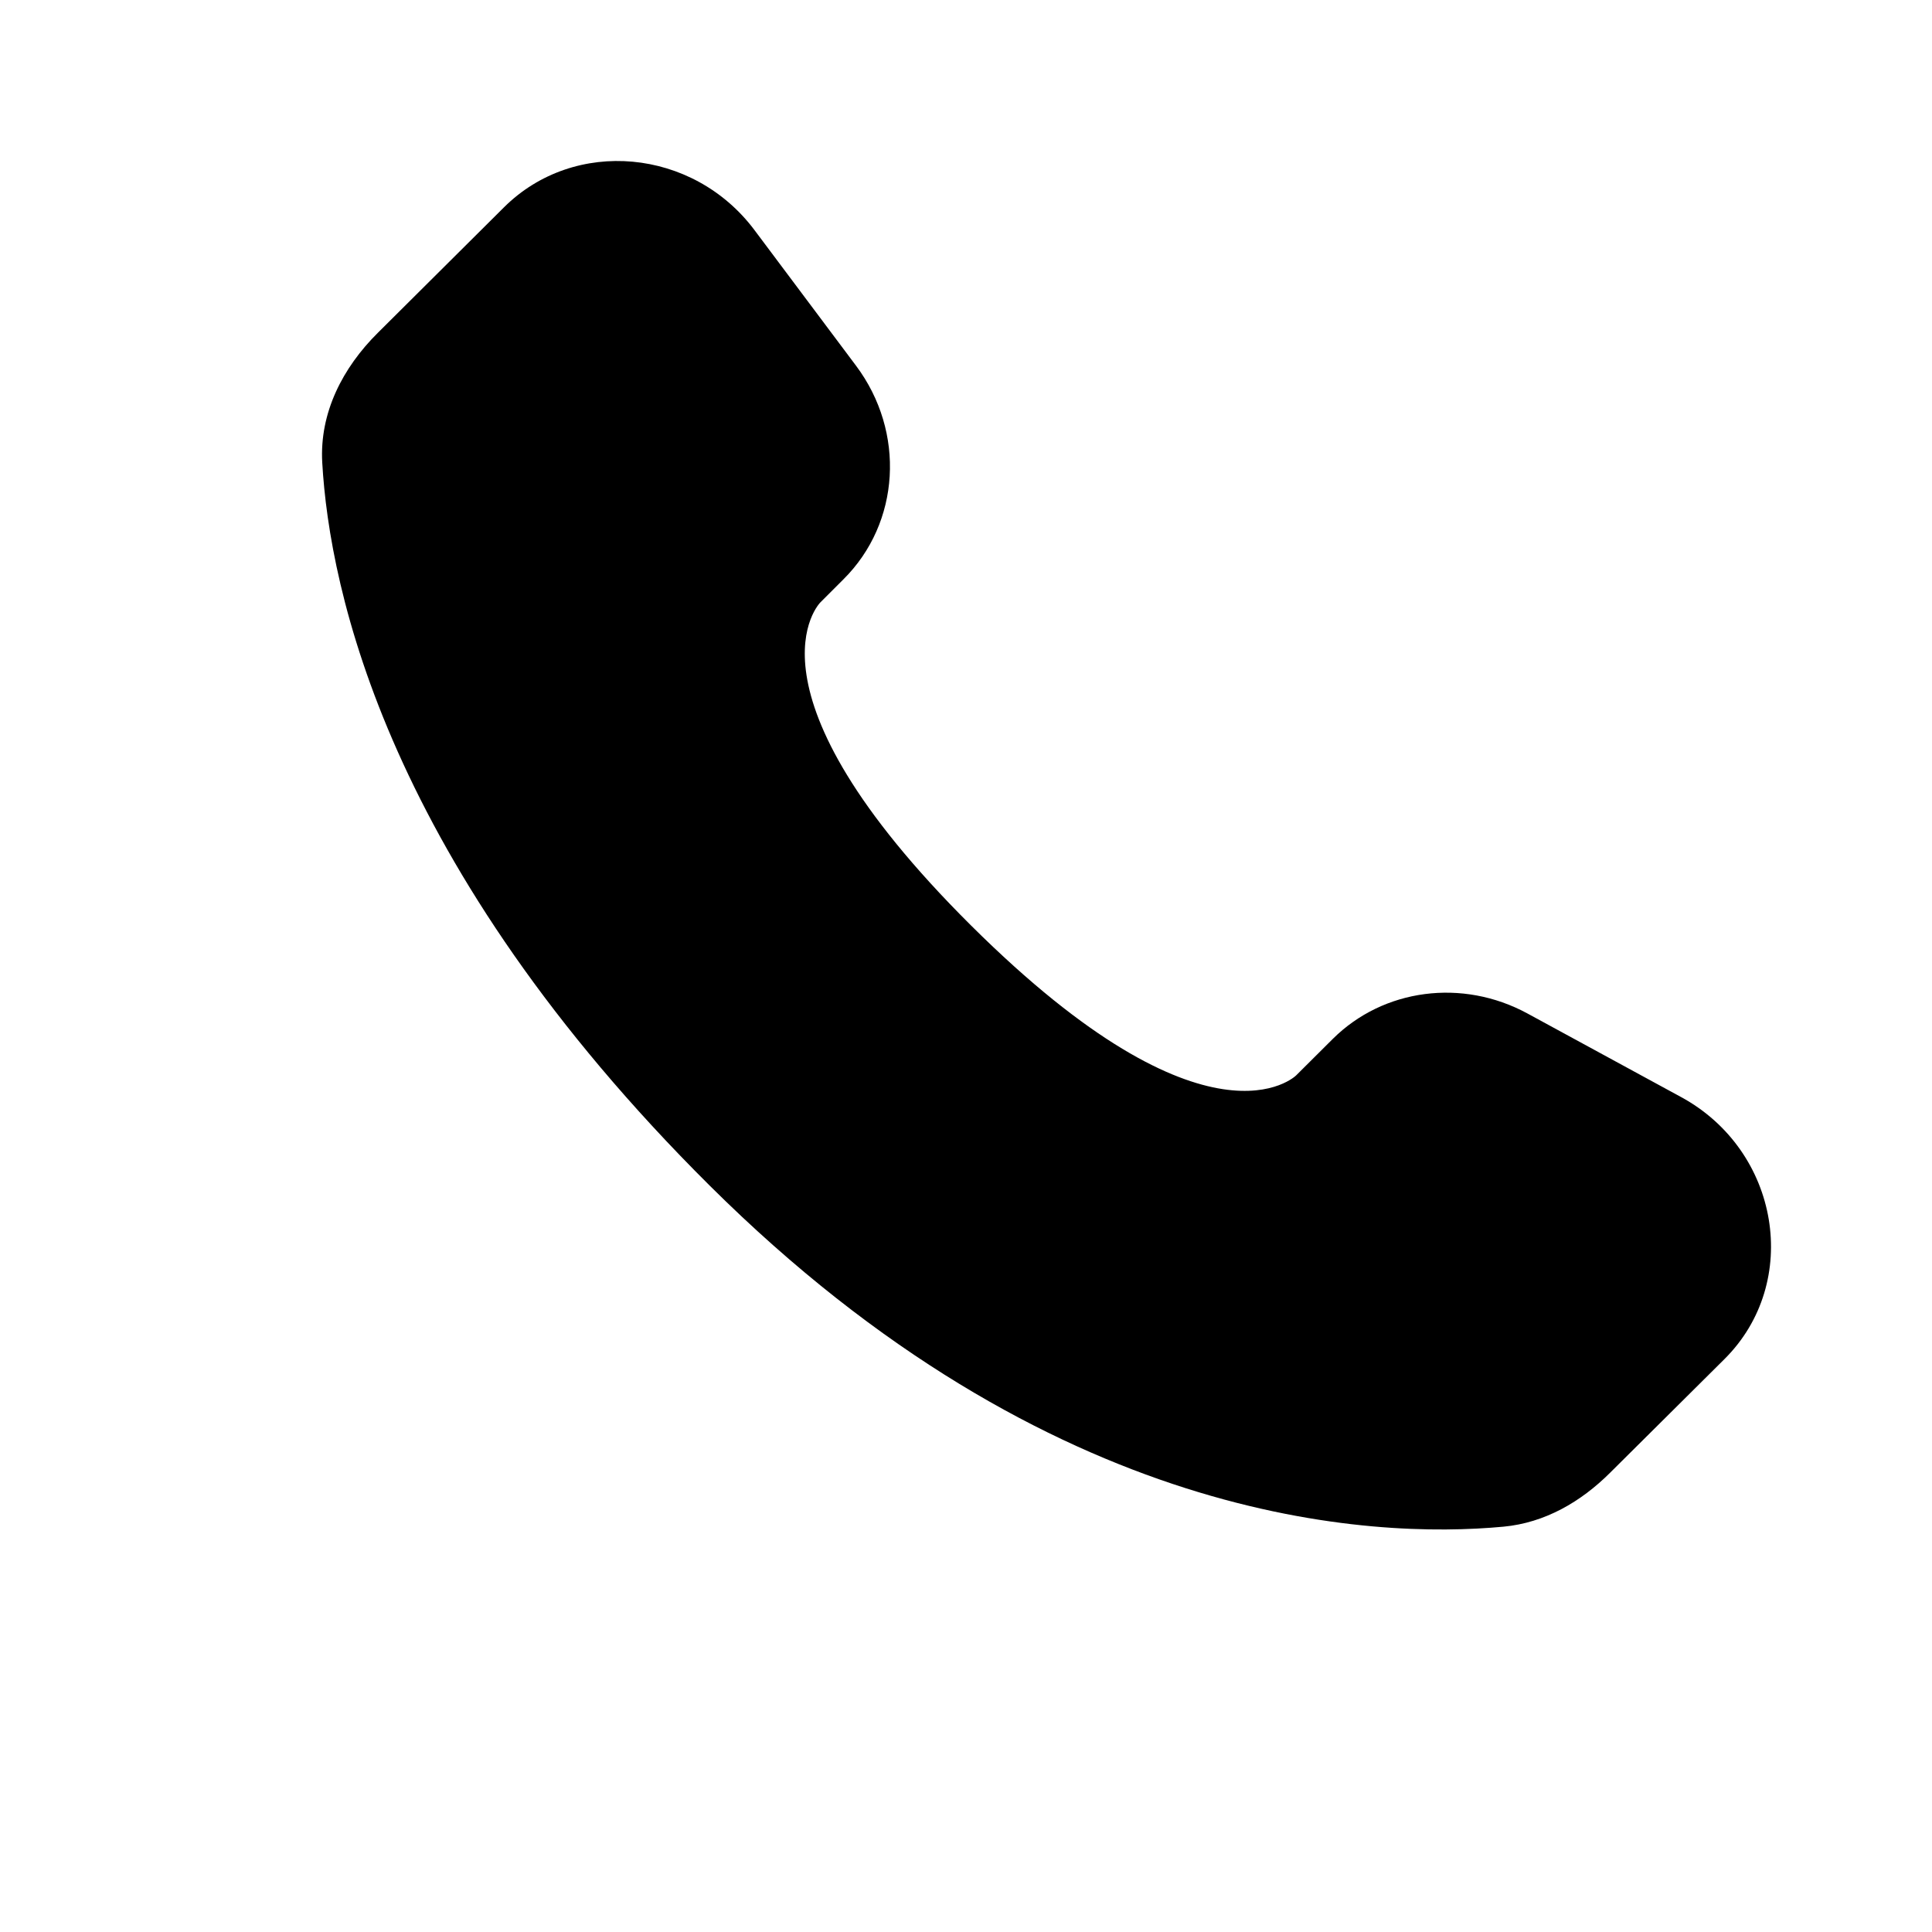
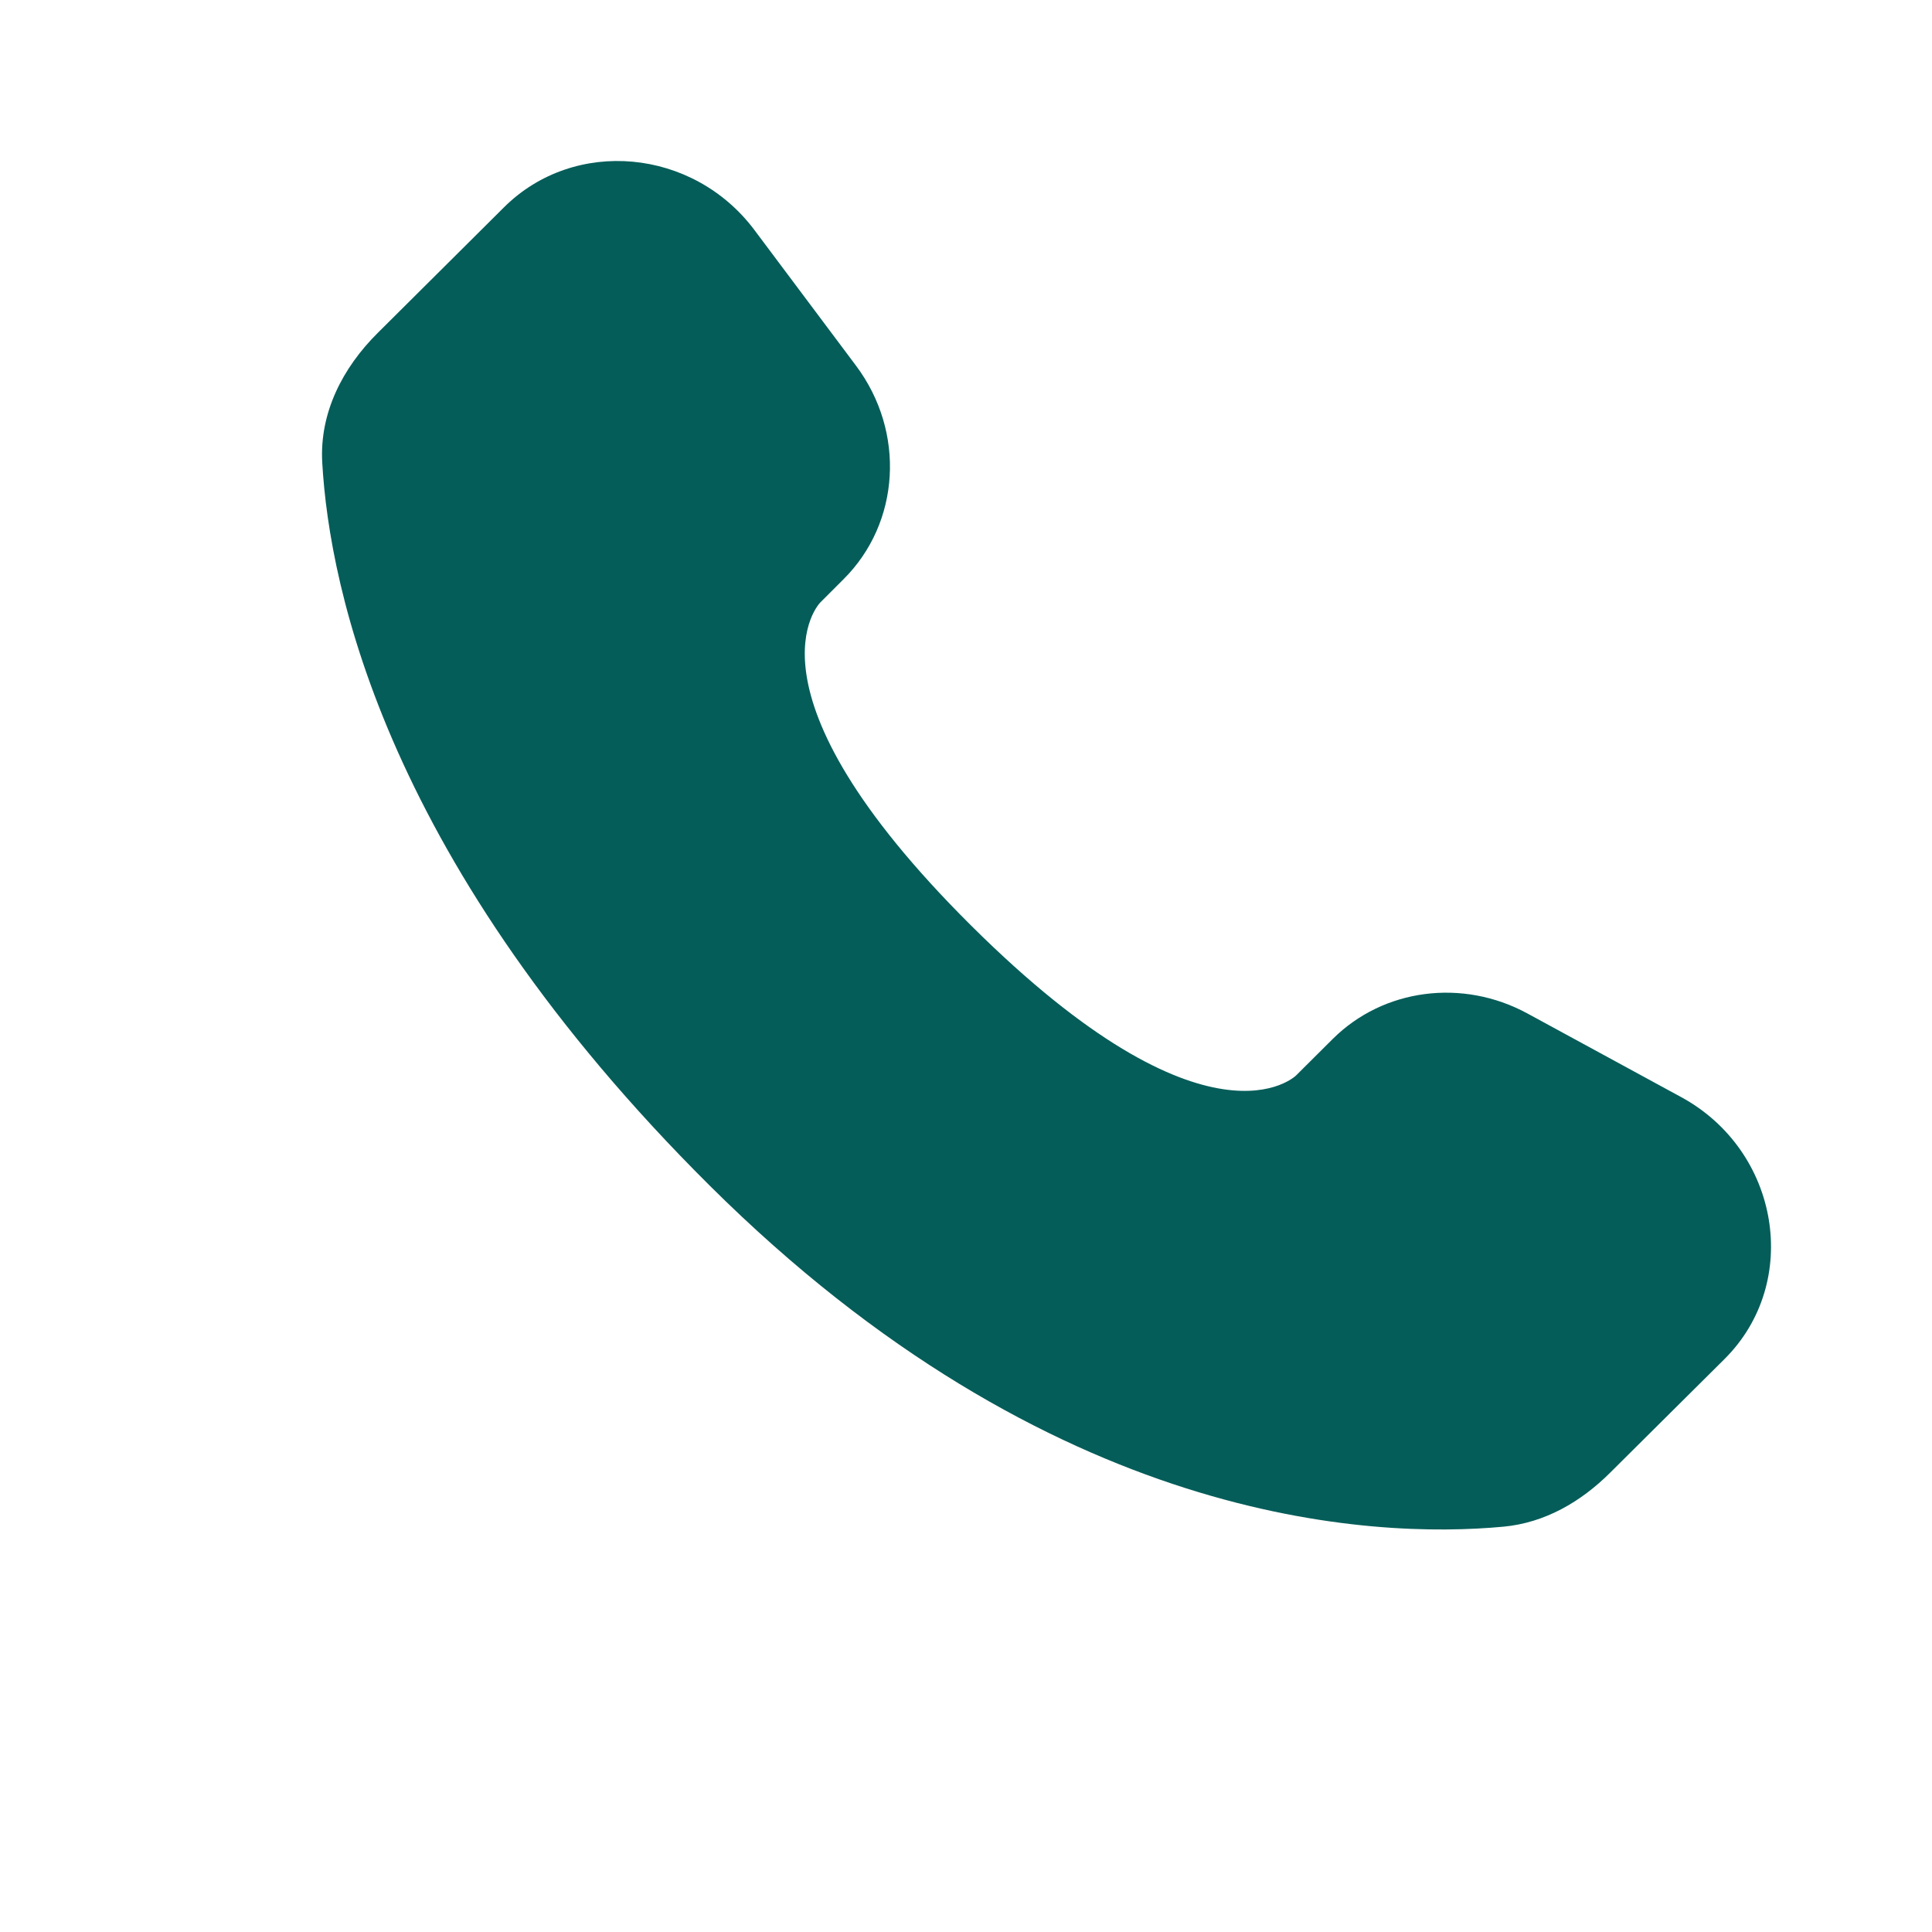
<svg xmlns="http://www.w3.org/2000/svg" width="800px" height="800px" viewBox="0 0 24 24" fill="none">
  <g id="SVGRepo_bgCarrier" stroke-width="0" />
  <g id="SVGRepo_tracerCarrier" stroke-linecap="round" stroke-linejoin="round" />
  <g id="SVGRepo_iconCarrier">
-     <path d="M16.556 12.906L16.101 13.359C16.101 13.359 15.018 14.435 12.063 11.497C9.108 8.559 10.191 7.483 10.191 7.483L10.477 7.197C11.184 6.495 11.251 5.367 10.634 4.543L9.373 2.859C8.61 1.84 7.136 1.705 6.261 2.575L4.692 4.136C4.258 4.567 3.968 5.126 4.003 5.746C4.093 7.332 4.811 10.745 8.815 14.727C13.062 18.949 17.047 19.117 18.676 18.965C19.192 18.917 19.64 18.655 20.001 18.295L21.422 16.883C22.381 15.93 22.11 14.295 20.883 13.628L18.973 12.589C18.167 12.152 17.186 12.28 16.556 12.906Z" fill="#000000" />
+     <path d="M16.556 12.906L16.101 13.359C16.101 13.359 15.018 14.435 12.063 11.497C9.108 8.559 10.191 7.483 10.191 7.483L10.477 7.197C11.184 6.495 11.251 5.367 10.634 4.543L9.373 2.859C8.61 1.84 7.136 1.705 6.261 2.575L4.692 4.136C4.258 4.567 3.968 5.126 4.003 5.746C4.093 7.332 4.811 10.745 8.815 14.727C13.062 18.949 17.047 19.117 18.676 18.965C19.192 18.917 19.64 18.655 20.001 18.295L21.422 16.883C22.381 15.93 22.11 14.295 20.883 13.628L18.973 12.589C18.167 12.152 17.186 12.28 16.556 12.906Z" style="fill: rgb(5, 93, 89);" />
  </g>
</svg>
